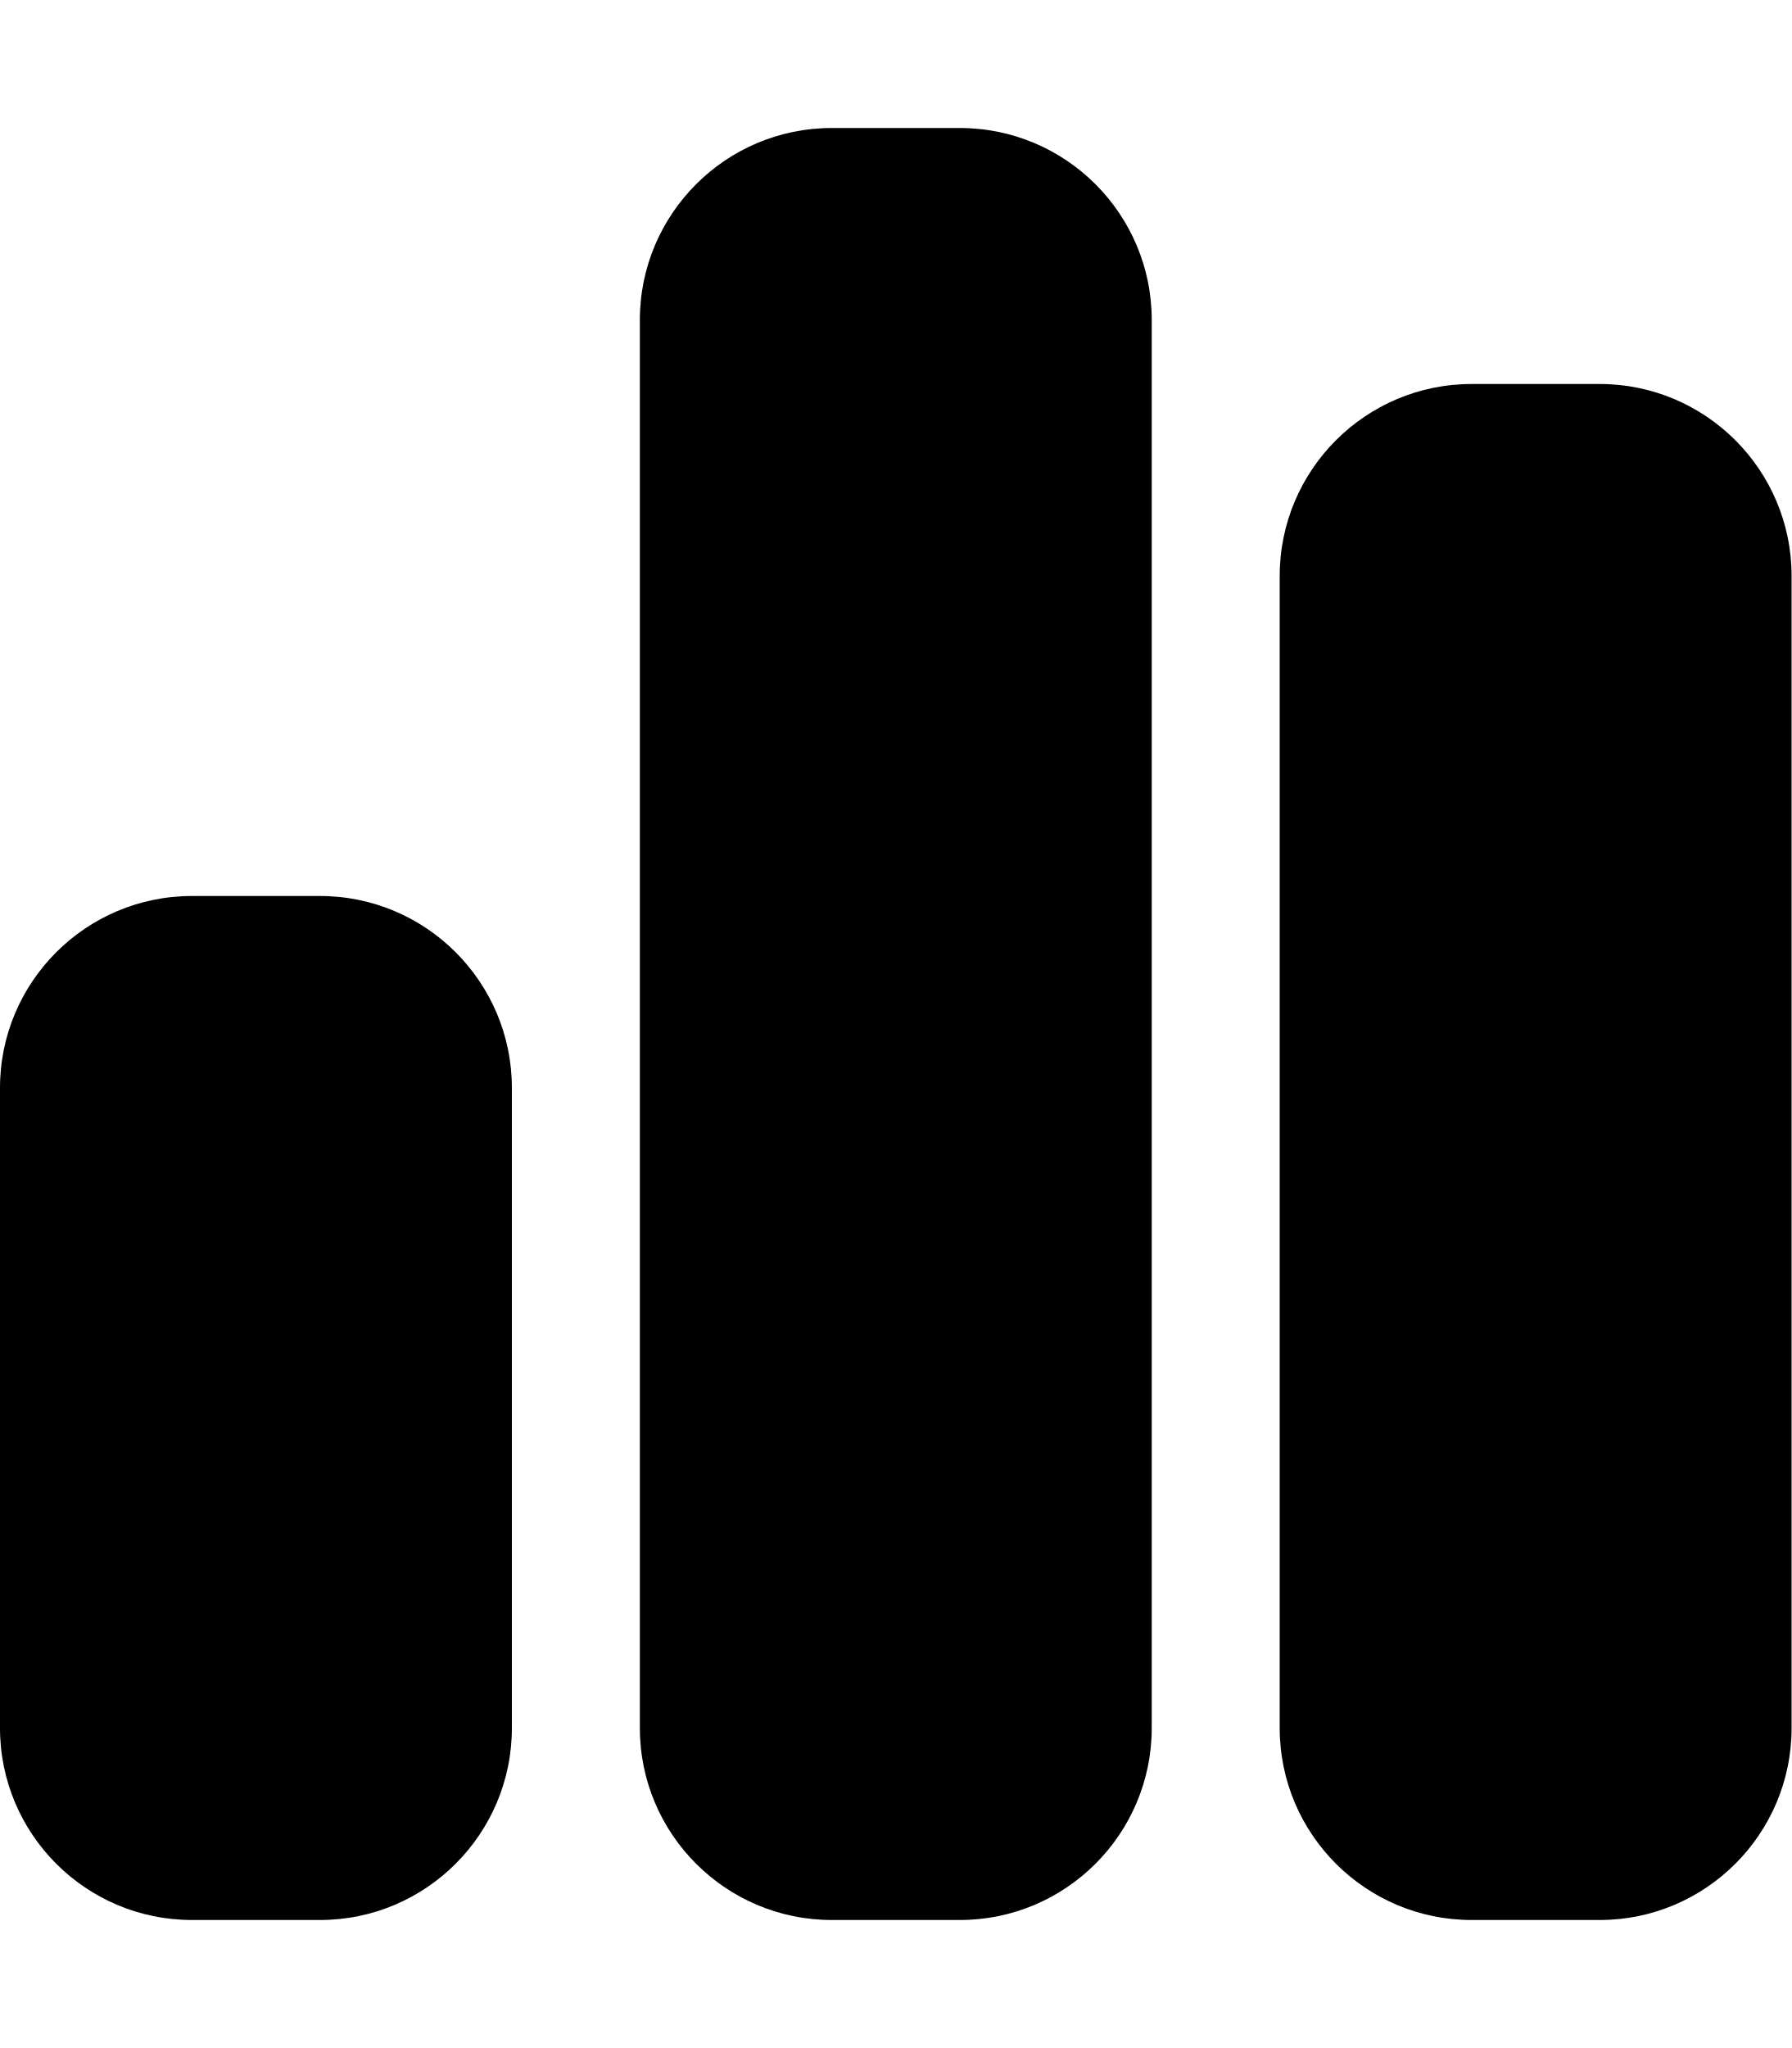
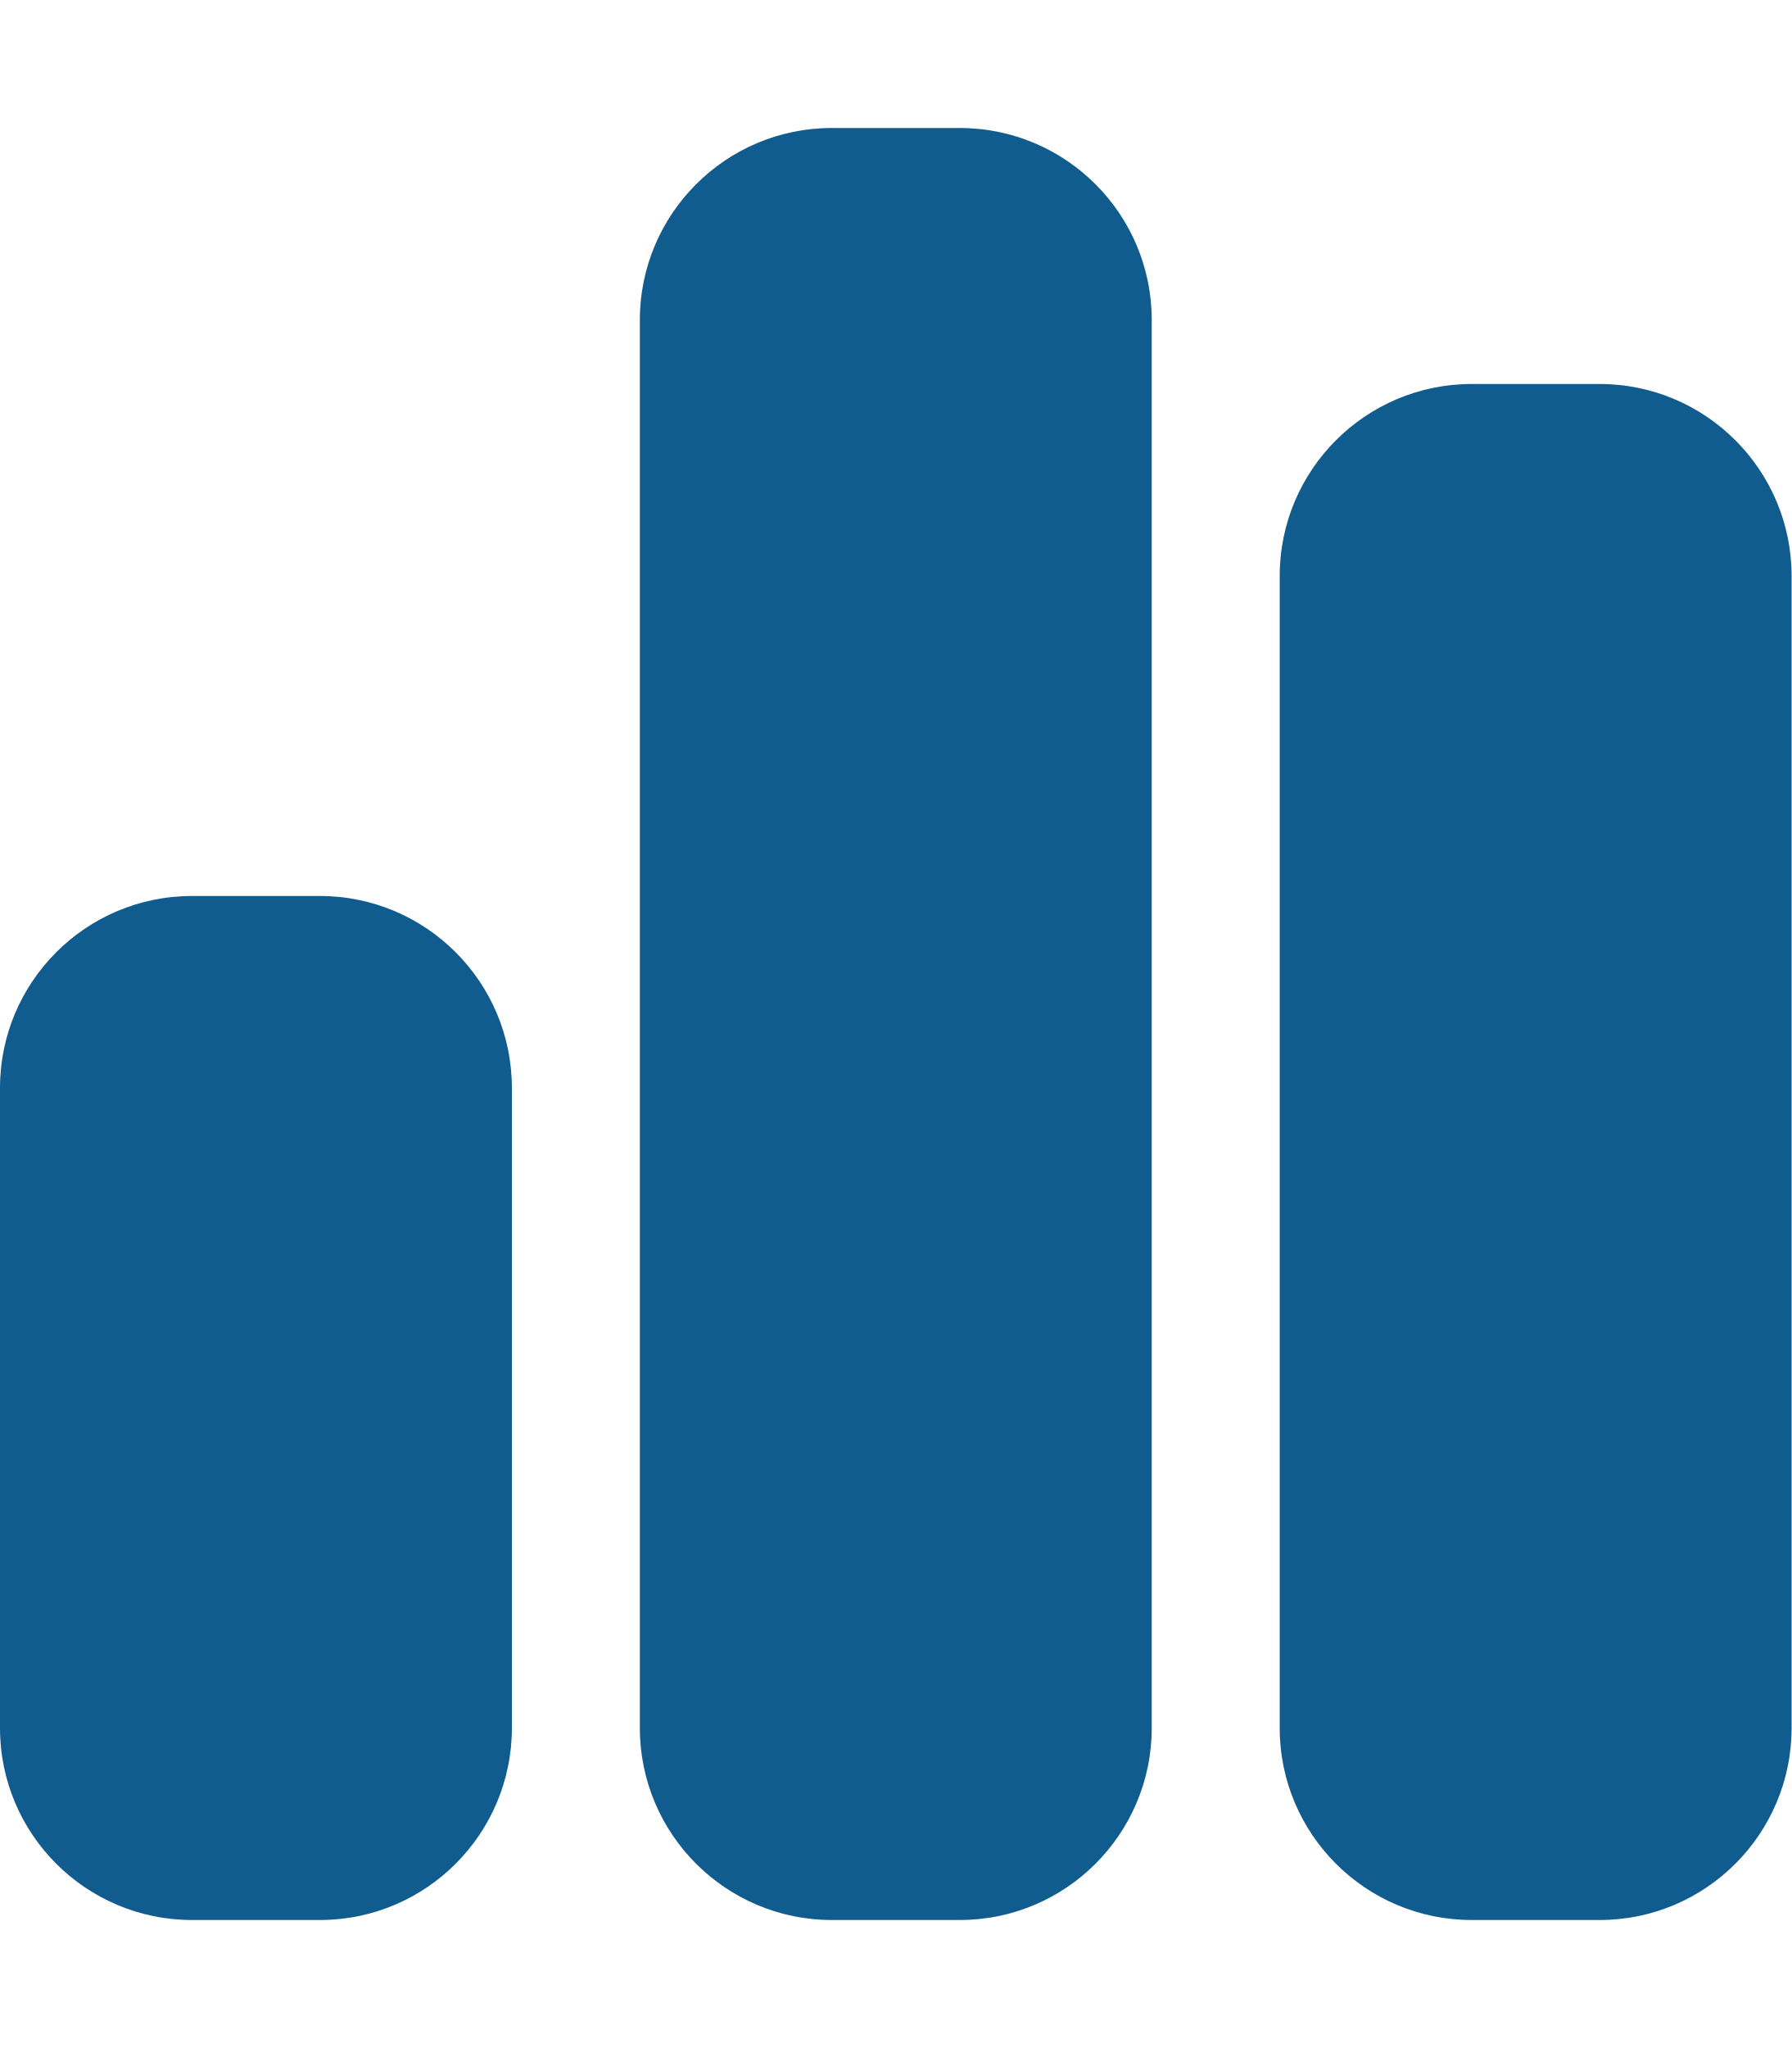
<svg xmlns="http://www.w3.org/2000/svg" viewBox="0 0 448 512">
-   <path d="M160 80c0-26.5 21.5-48 48-48l32 0c26.5 0 48 21.5 48 48l0 352c0 26.5-21.5 48-48 48l-32 0c-26.5 0-48-21.5-48-48l0-352zM0 272c0-26.5 21.5-48 48-48l32 0c26.5 0 48 21.5 48 48l0 160c0 26.5-21.5 48-48 48l-32 0c-26.5 0-48-21.5-48-48L0 272zM368 96l32 0c26.5 0 48 21.5 48 48l0 288c0 26.5-21.5 48-48 48l-32 0c-26.5 0-48-21.5-48-48l0-288c0-26.5 21.5-48 48-48z" />
+   <path fill="#115c8f" d="M160 80c0-26.5 21.5-48 48-48l32 0c26.5 0 48 21.5 48 48l0 352c0 26.5-21.5 48-48 48l-32 0c-26.5 0-48-21.5-48-48l0-352zM0 272c0-26.5 21.5-48 48-48l32 0c26.5 0 48 21.5 48 48l0 160c0 26.5-21.5 48-48 48l-32 0c-26.5 0-48-21.5-48-48L0 272zM368 96l32 0c26.5 0 48 21.5 48 48l0 288c0 26.5-21.5 48-48 48l-32 0c-26.5 0-48-21.5-48-48l0-288c0-26.5 21.5-48 48-48z" />
</svg>
